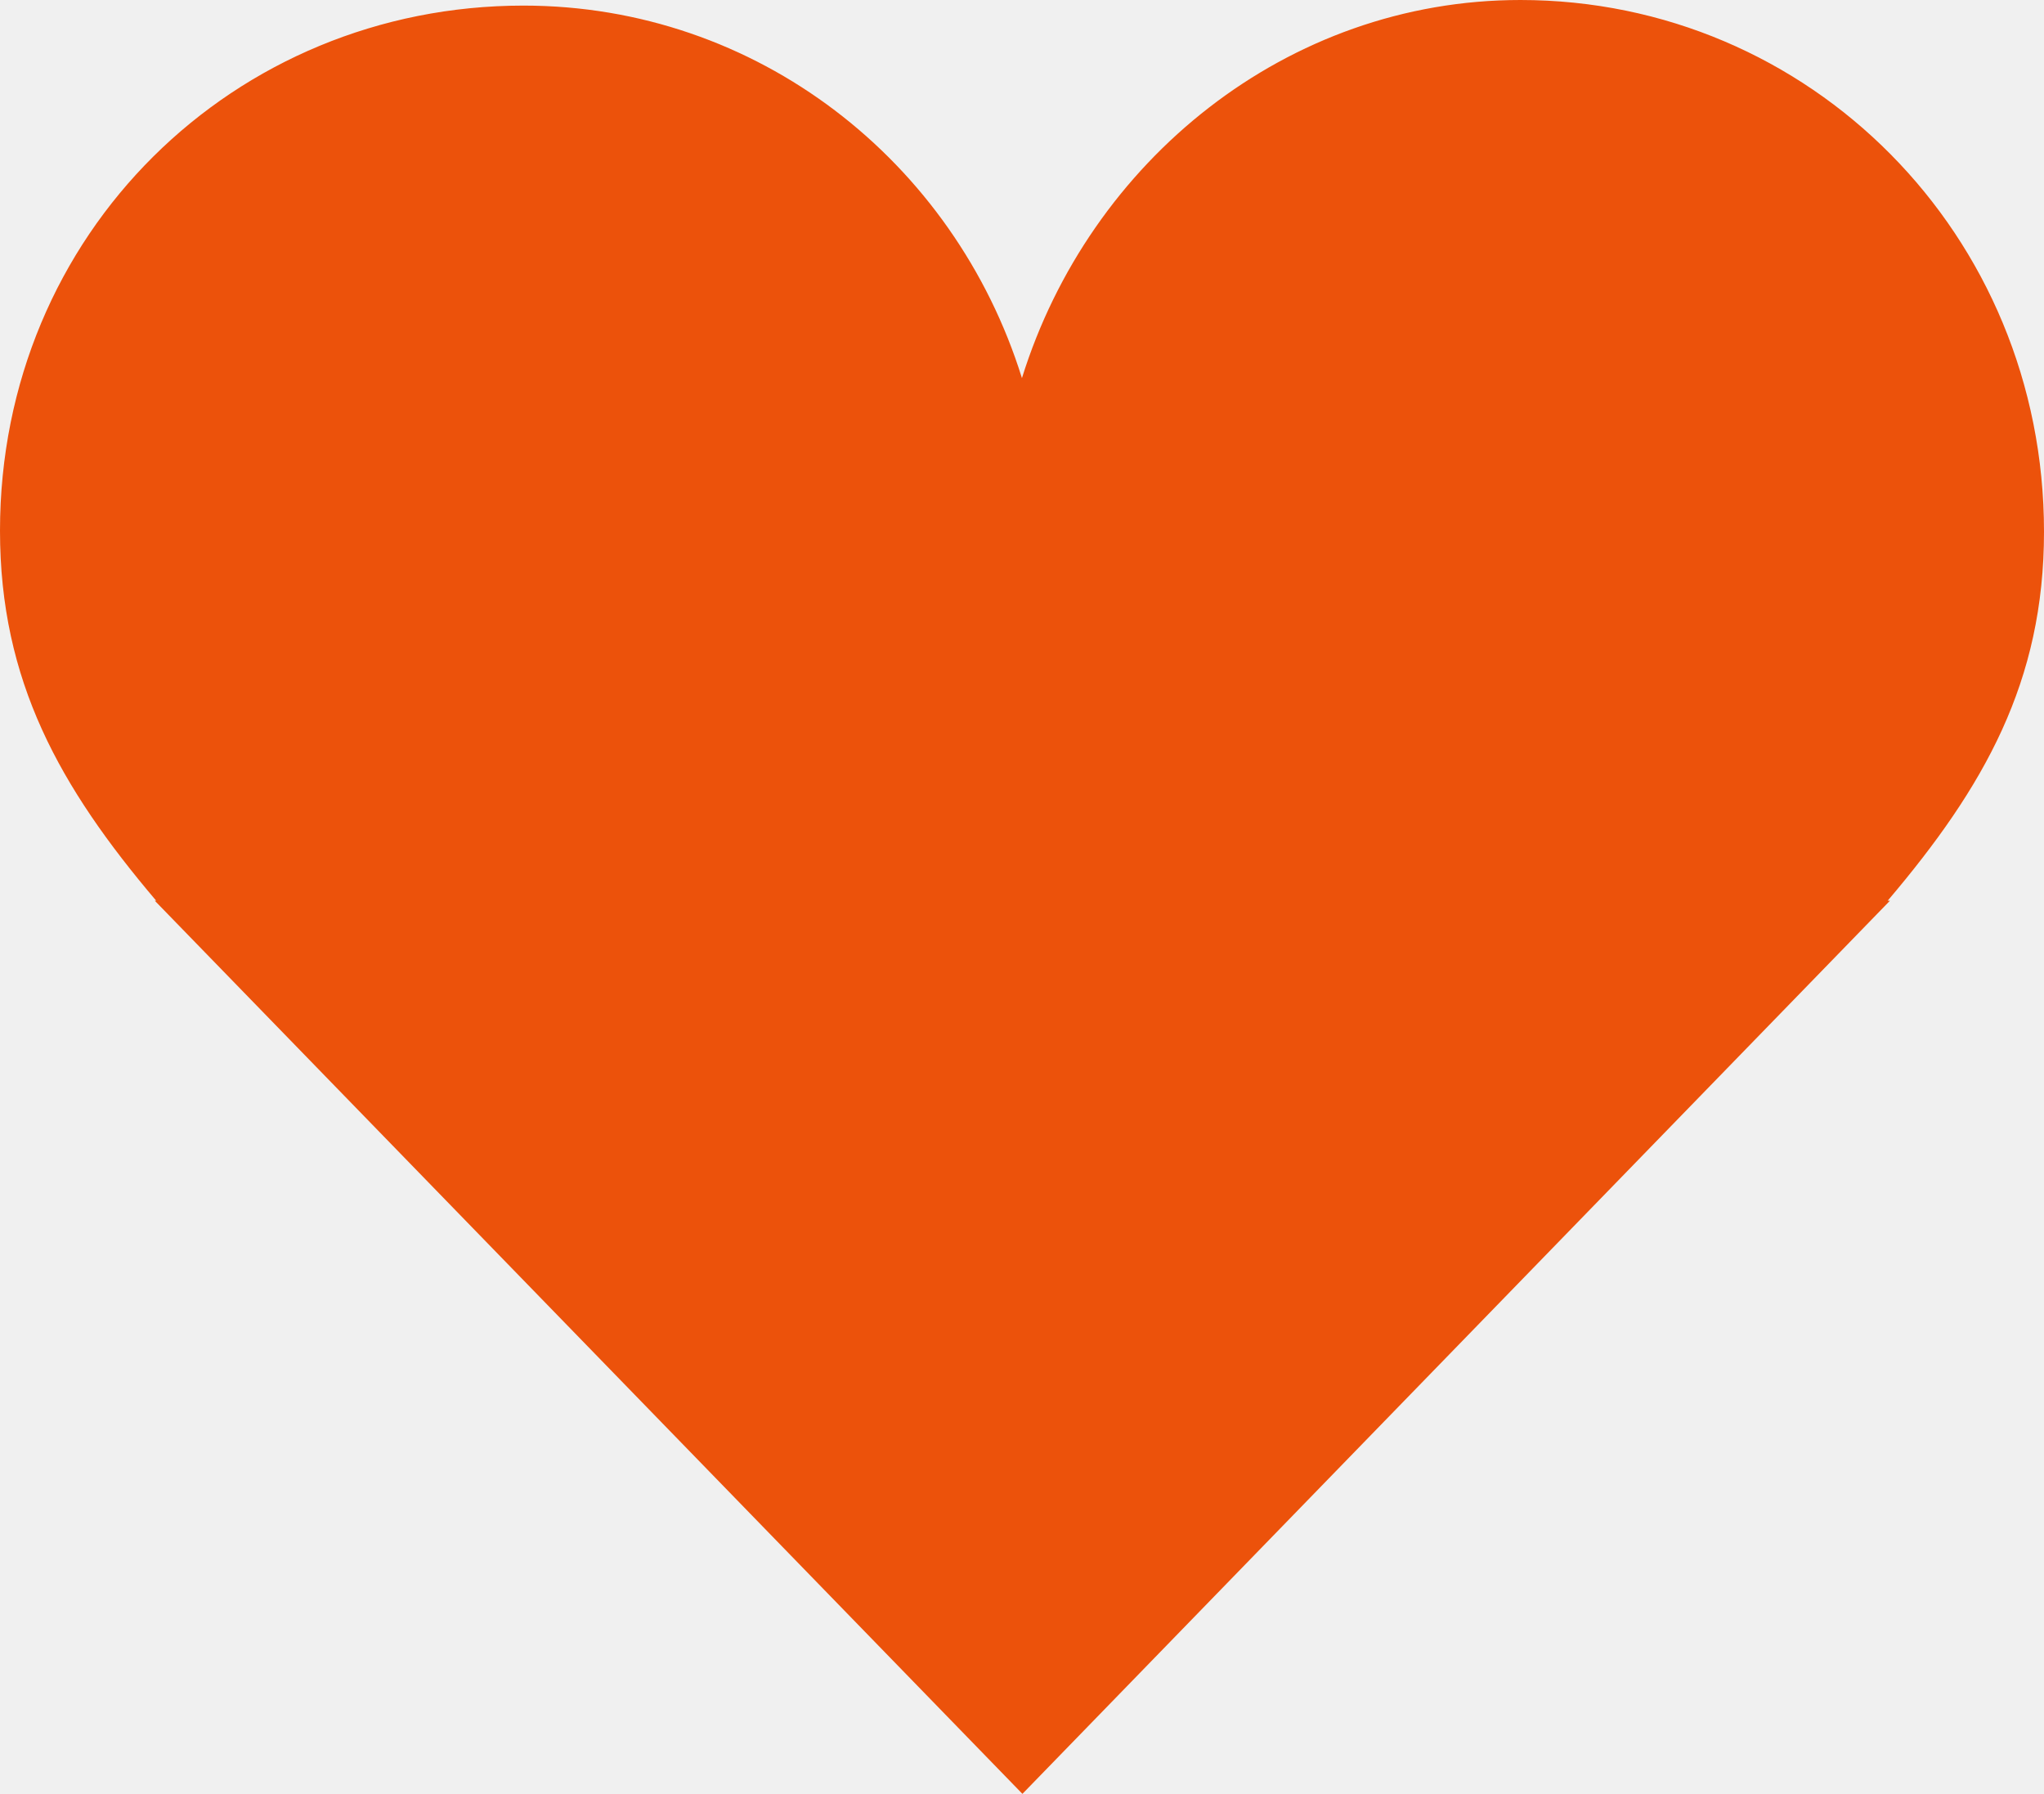
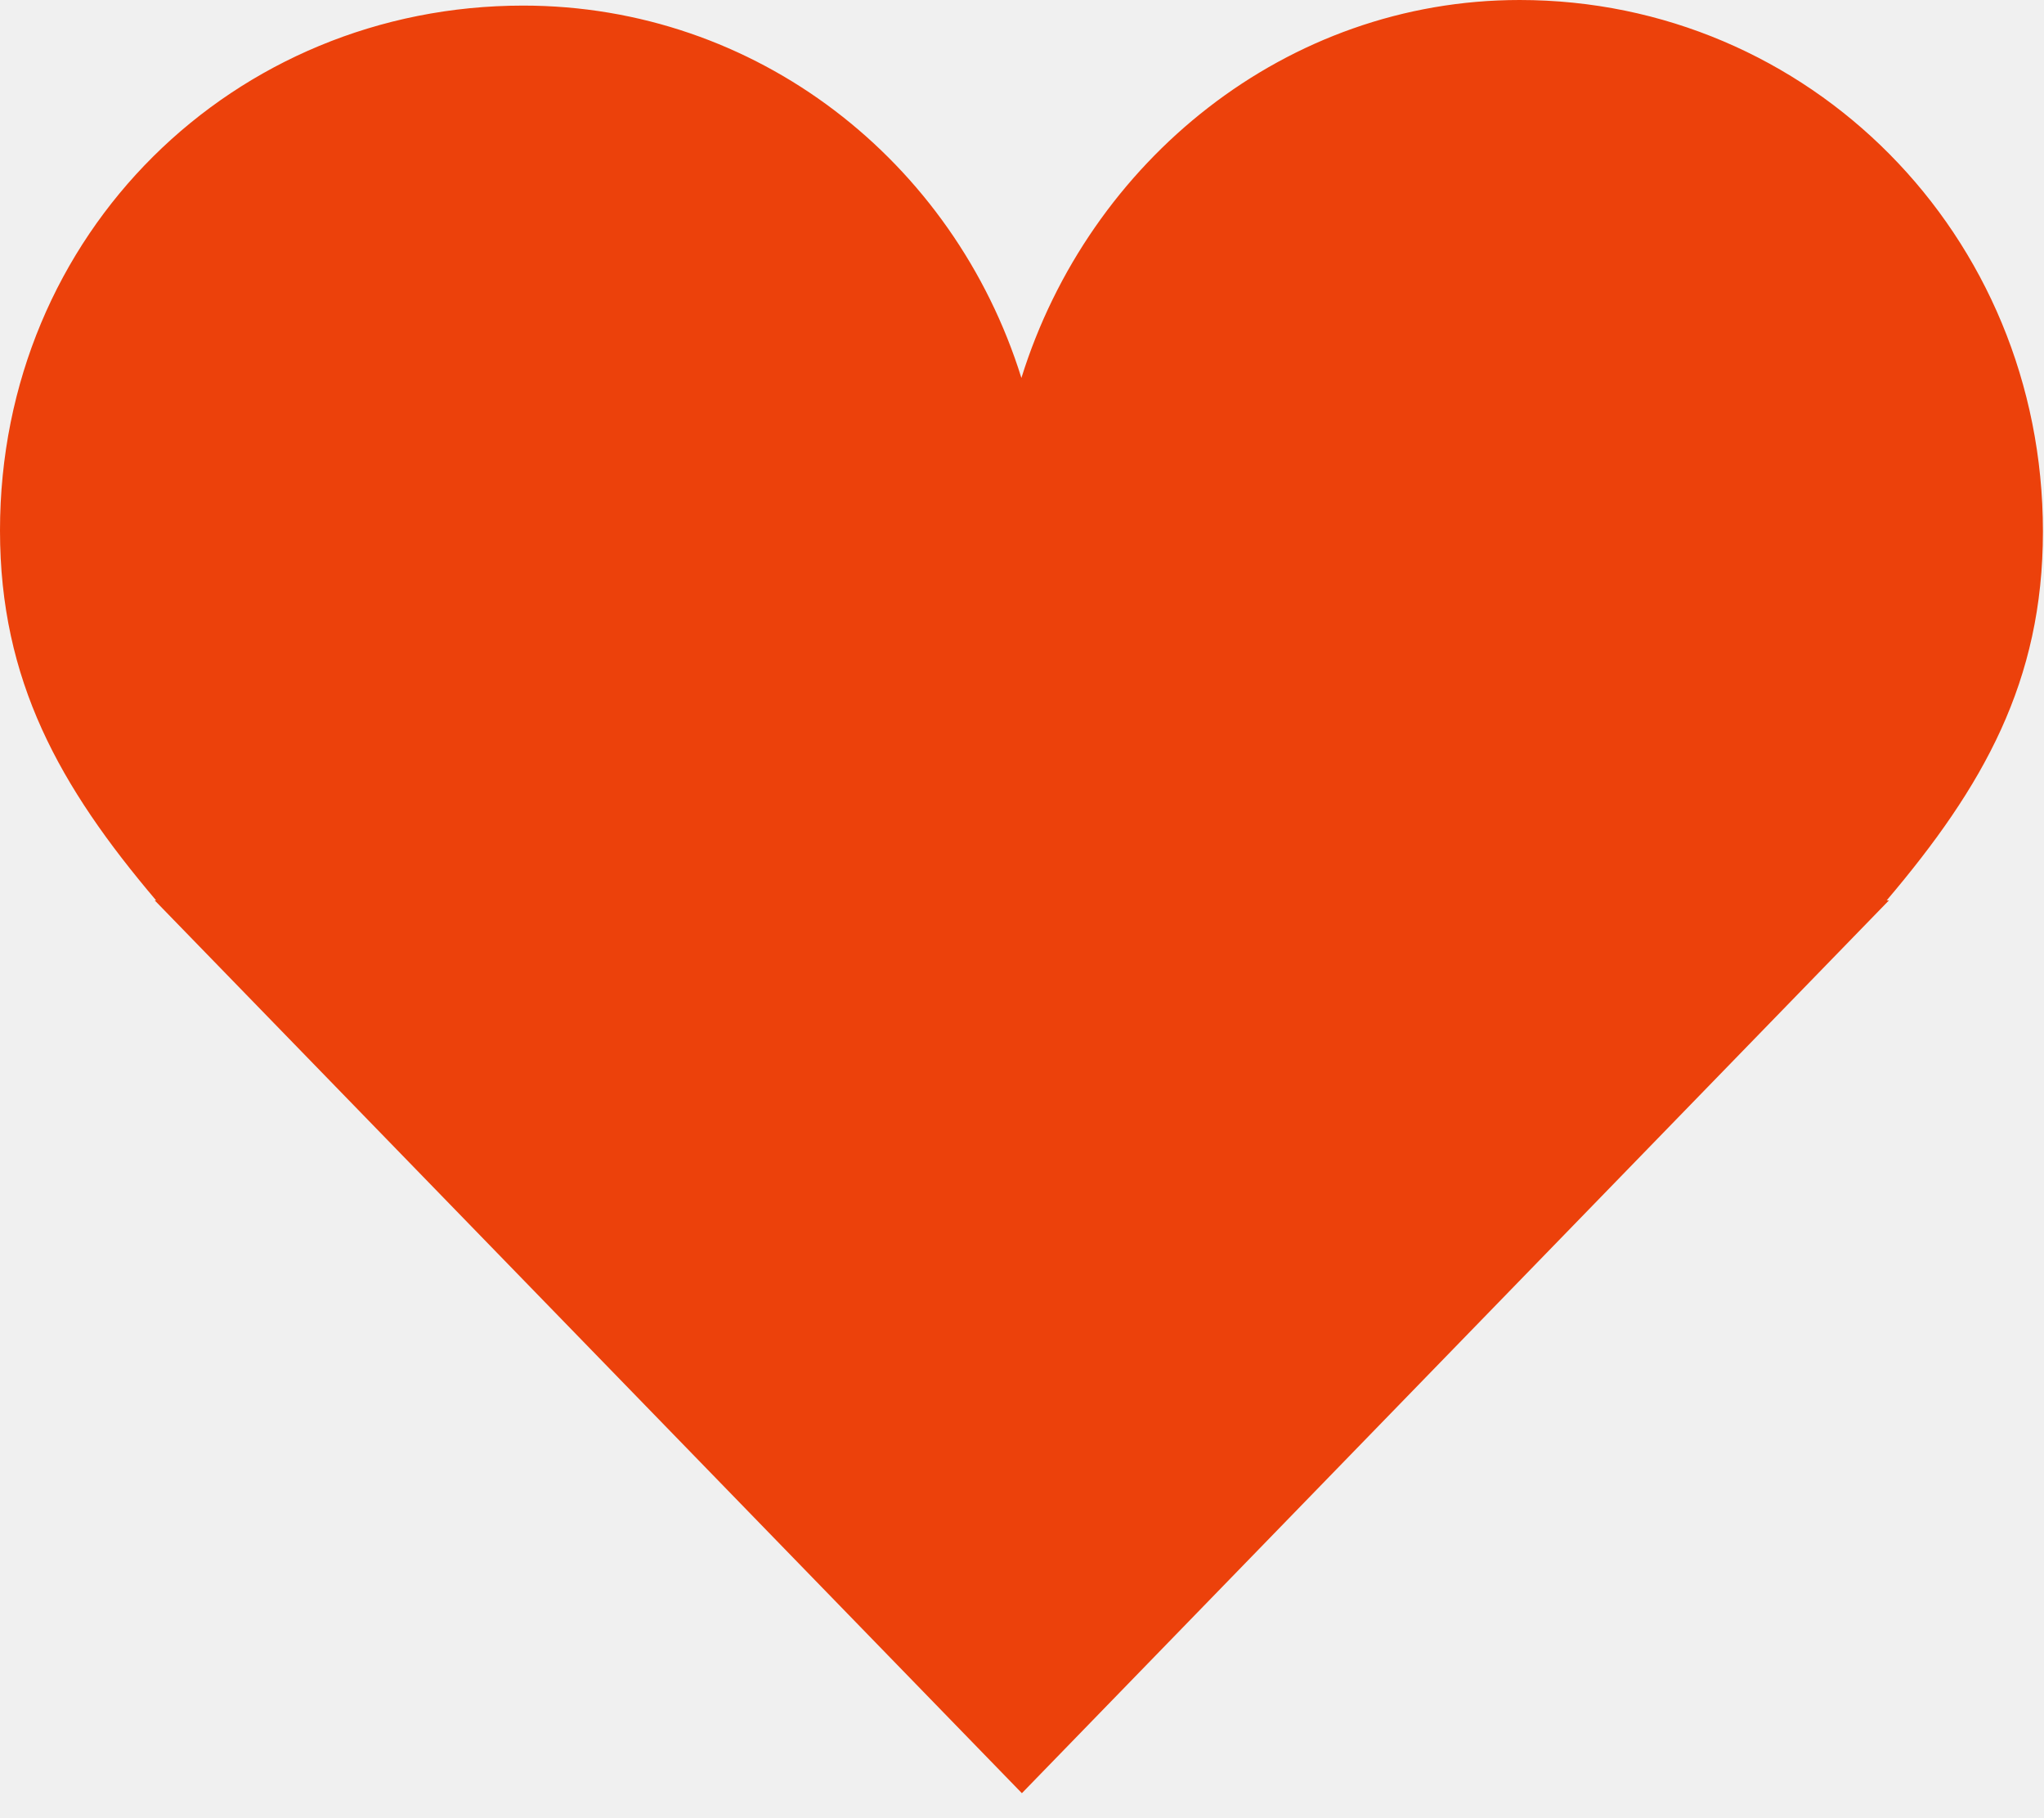
- <svg xmlns="http://www.w3.org/2000/svg" version="1.1" x="0px" y="0px" viewBox="14.018 18.425 71.962 63.149" enable-background="new 0 0 100 100" xml:space="preserve" preserveAspectRatio="xMidYMid meet" style="width: 100%; height: 100%;" fill="rgb(236,82,11)" fill-opacity="1">
-   <g display="none">
-     <path display="inline" d="M84.938,26.044H15.062c-0.547,0-0.998,0.446-0.998,0.997v45.916c0,0.553,0.451,0.999,0.998,0.999h69.875   c0.555,0,0.998-0.446,0.998-0.999V27.041C85.936,26.49,85.492,26.044,84.938,26.044z M83.777,46.589H16.23v-9.98h67.547V46.589z" />
+ <svg xmlns="http://www.w3.org/2000/svg" width="72" height="64" viewBox="0 0 72 64" fill="none">
+   <g clip-path="url(#clip0)">
+     <path d="M71.962 18.719C71.962 8.243 63.704 0 53.528 0C45.311 0 38.36 5.661 35.979 13.31C33.596 5.662 26.645 0.197 18.428 0.197C8.25 0.197 0 8.205 0 18.685C0 23.973 2.107 27.709 5.498 31.707H5.449L35.996 63.149L66.539 31.707H66.459C69.853 27.709 71.962 24.003 71.962 18.719Z" fill="#EC410B" />
  </g>
-   <g>
-     <path d="M85.98,37.144c0-10.476-8.258-18.719-18.434-18.719c-8.217,0-15.168,5.661-17.549,13.31   c-2.383-7.648-9.334-13.113-17.551-13.113c-10.178,0-18.428,8.008-18.428,18.488c0,5.288,2.107,9.024,5.498,13.022h-0.049   l30.547,31.442l30.543-31.442h-0.08C83.871,46.134,85.98,42.428,85.98,37.144z" />
-   </g>
-   <g display="none">
-     <path display="inline" d="M50,14.064c-13.23,0-23.957,10.726-23.957,23.957C26.043,51.25,50,85.936,50,85.936   S73.957,51.25,73.957,38.021C73.957,24.79,63.229,14.064,50,14.064z M50,50.497c-6.617,0-11.979-5.359-11.979-11.977   c0-6.616,5.361-11.978,11.979-11.978c6.613,0,11.979,5.362,11.979,11.978C61.979,45.138,56.613,50.497,50,50.497z" />
-   </g>
-   <g display="none">
-     <polygon display="inline" points="85.982,32.037 85.982,14.051 85.982,14.047 67.993,14.047 67.993,14.047 26.013,14.047    26.013,32.037 50.971,32.037 14.018,68.99 30.98,85.953 67.993,48.942 67.993,74.017 85.982,74.017 85.982,32.037  " />
-   </g>
-   <g display="none">
-     <polygon display="inline" points="62.011,14.107 38.022,14.107 54.017,38.097 14.034,38.097 14.034,62.082 54.015,62.082    38.022,86.071 62.011,86.071 86,50.087  " />
-   </g>
+   <defs>
+     <clipPath id="clip0">
+       <path d="M0 0H71.962V63.149H0V0Z" fill="white" />
+     </clipPath>
+   </defs>
</svg>
